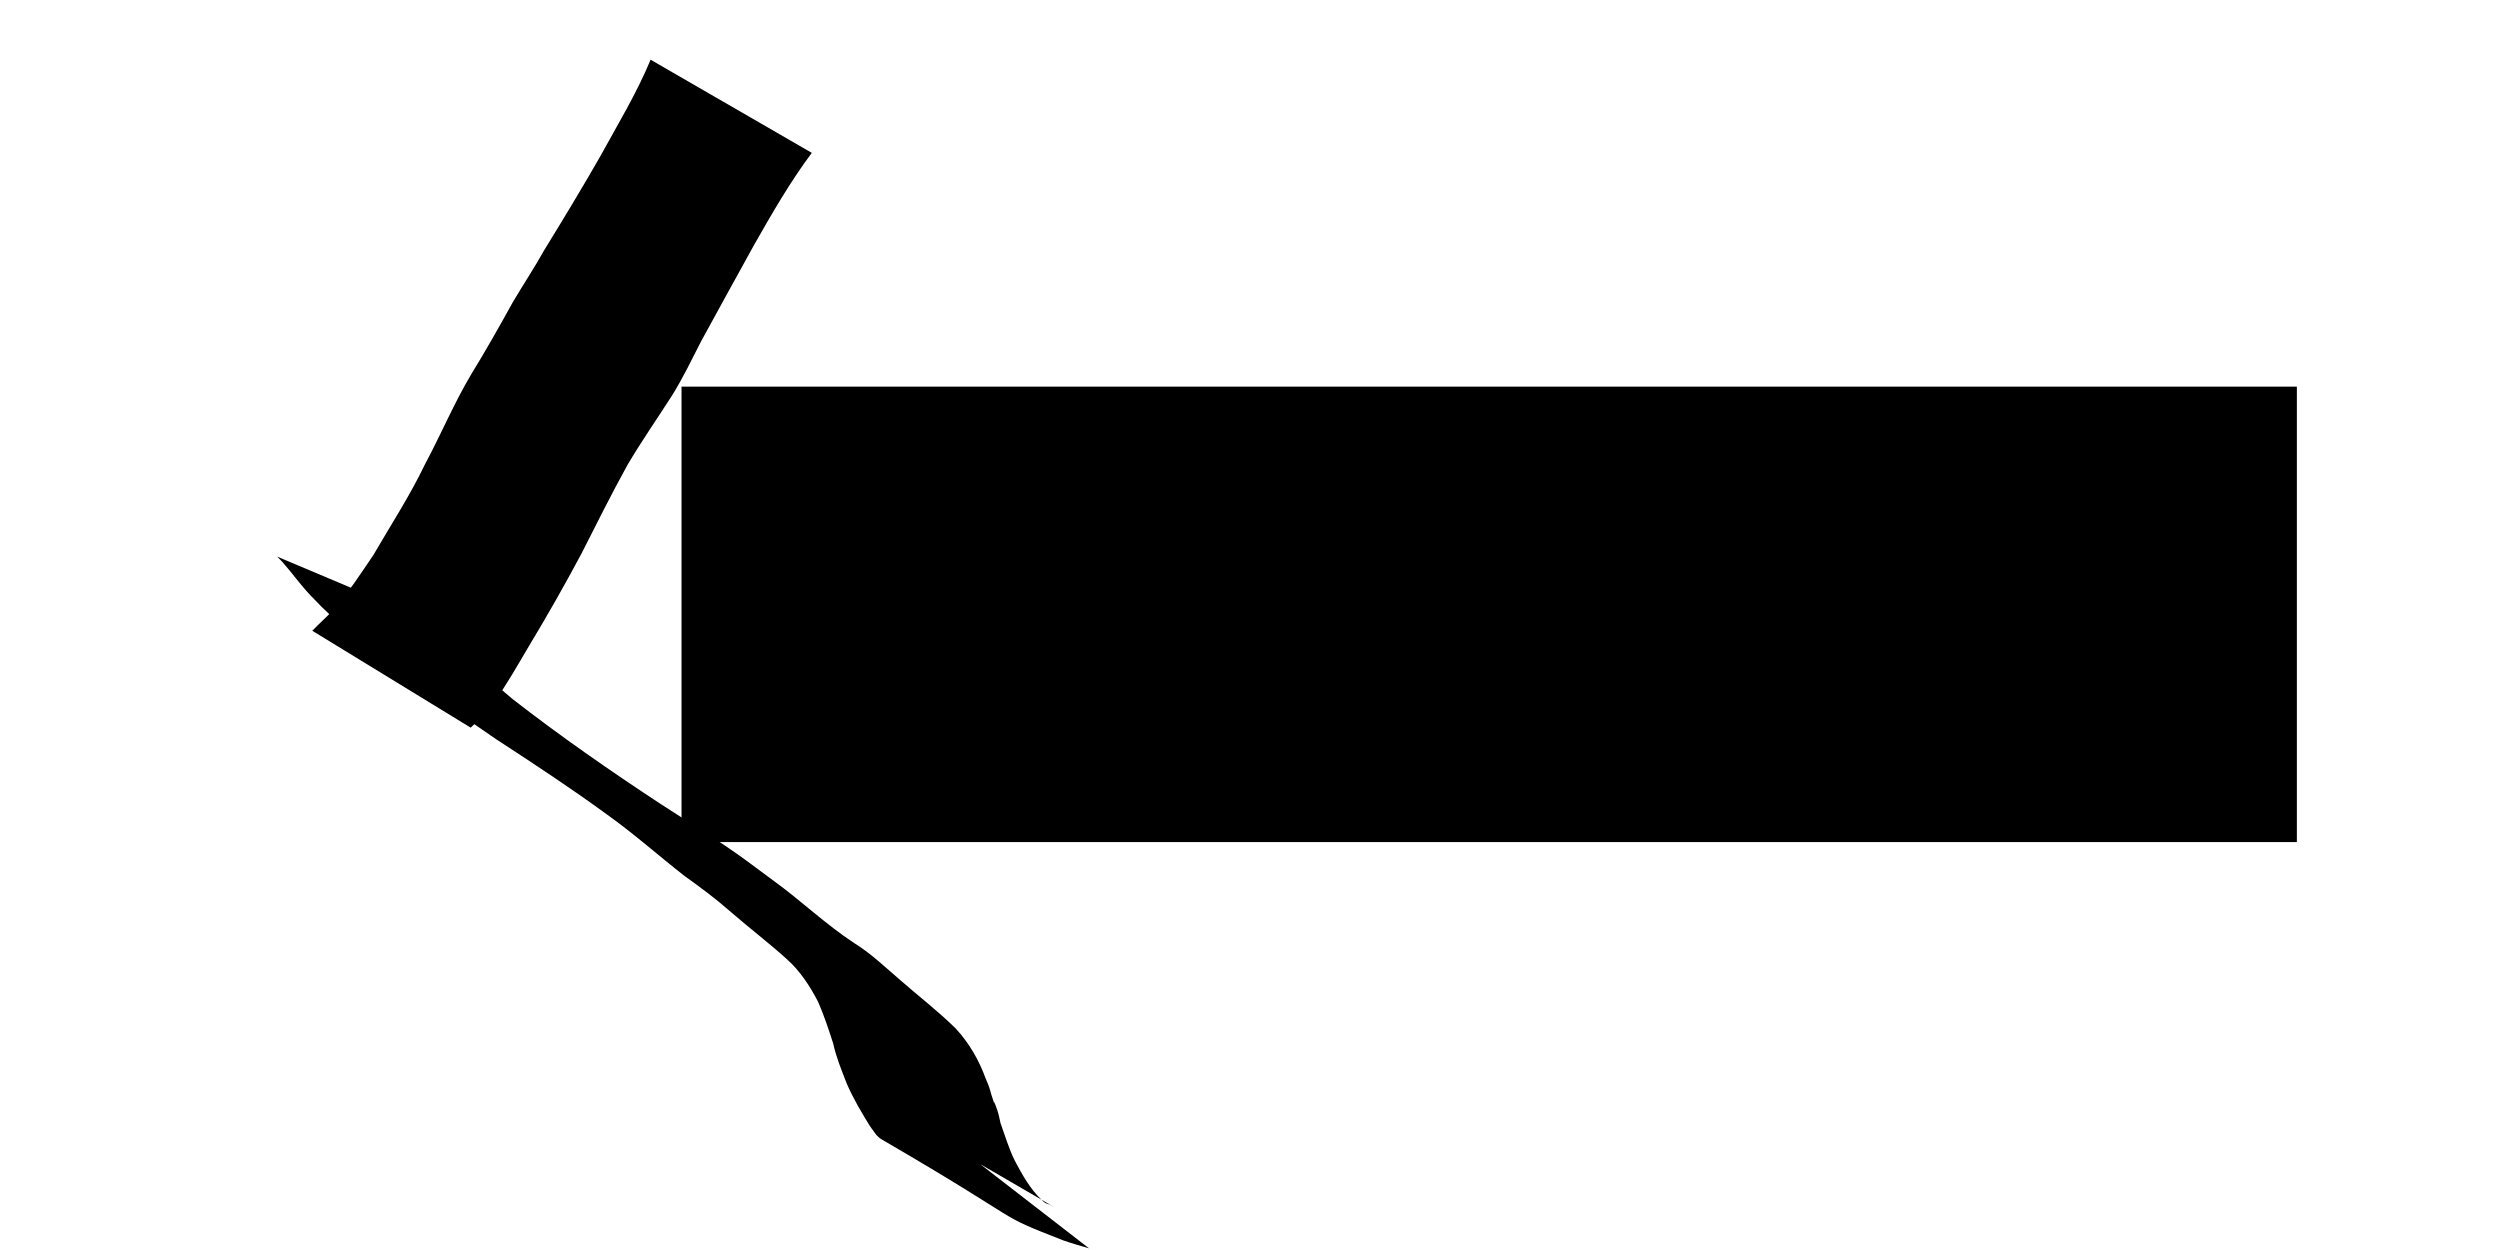
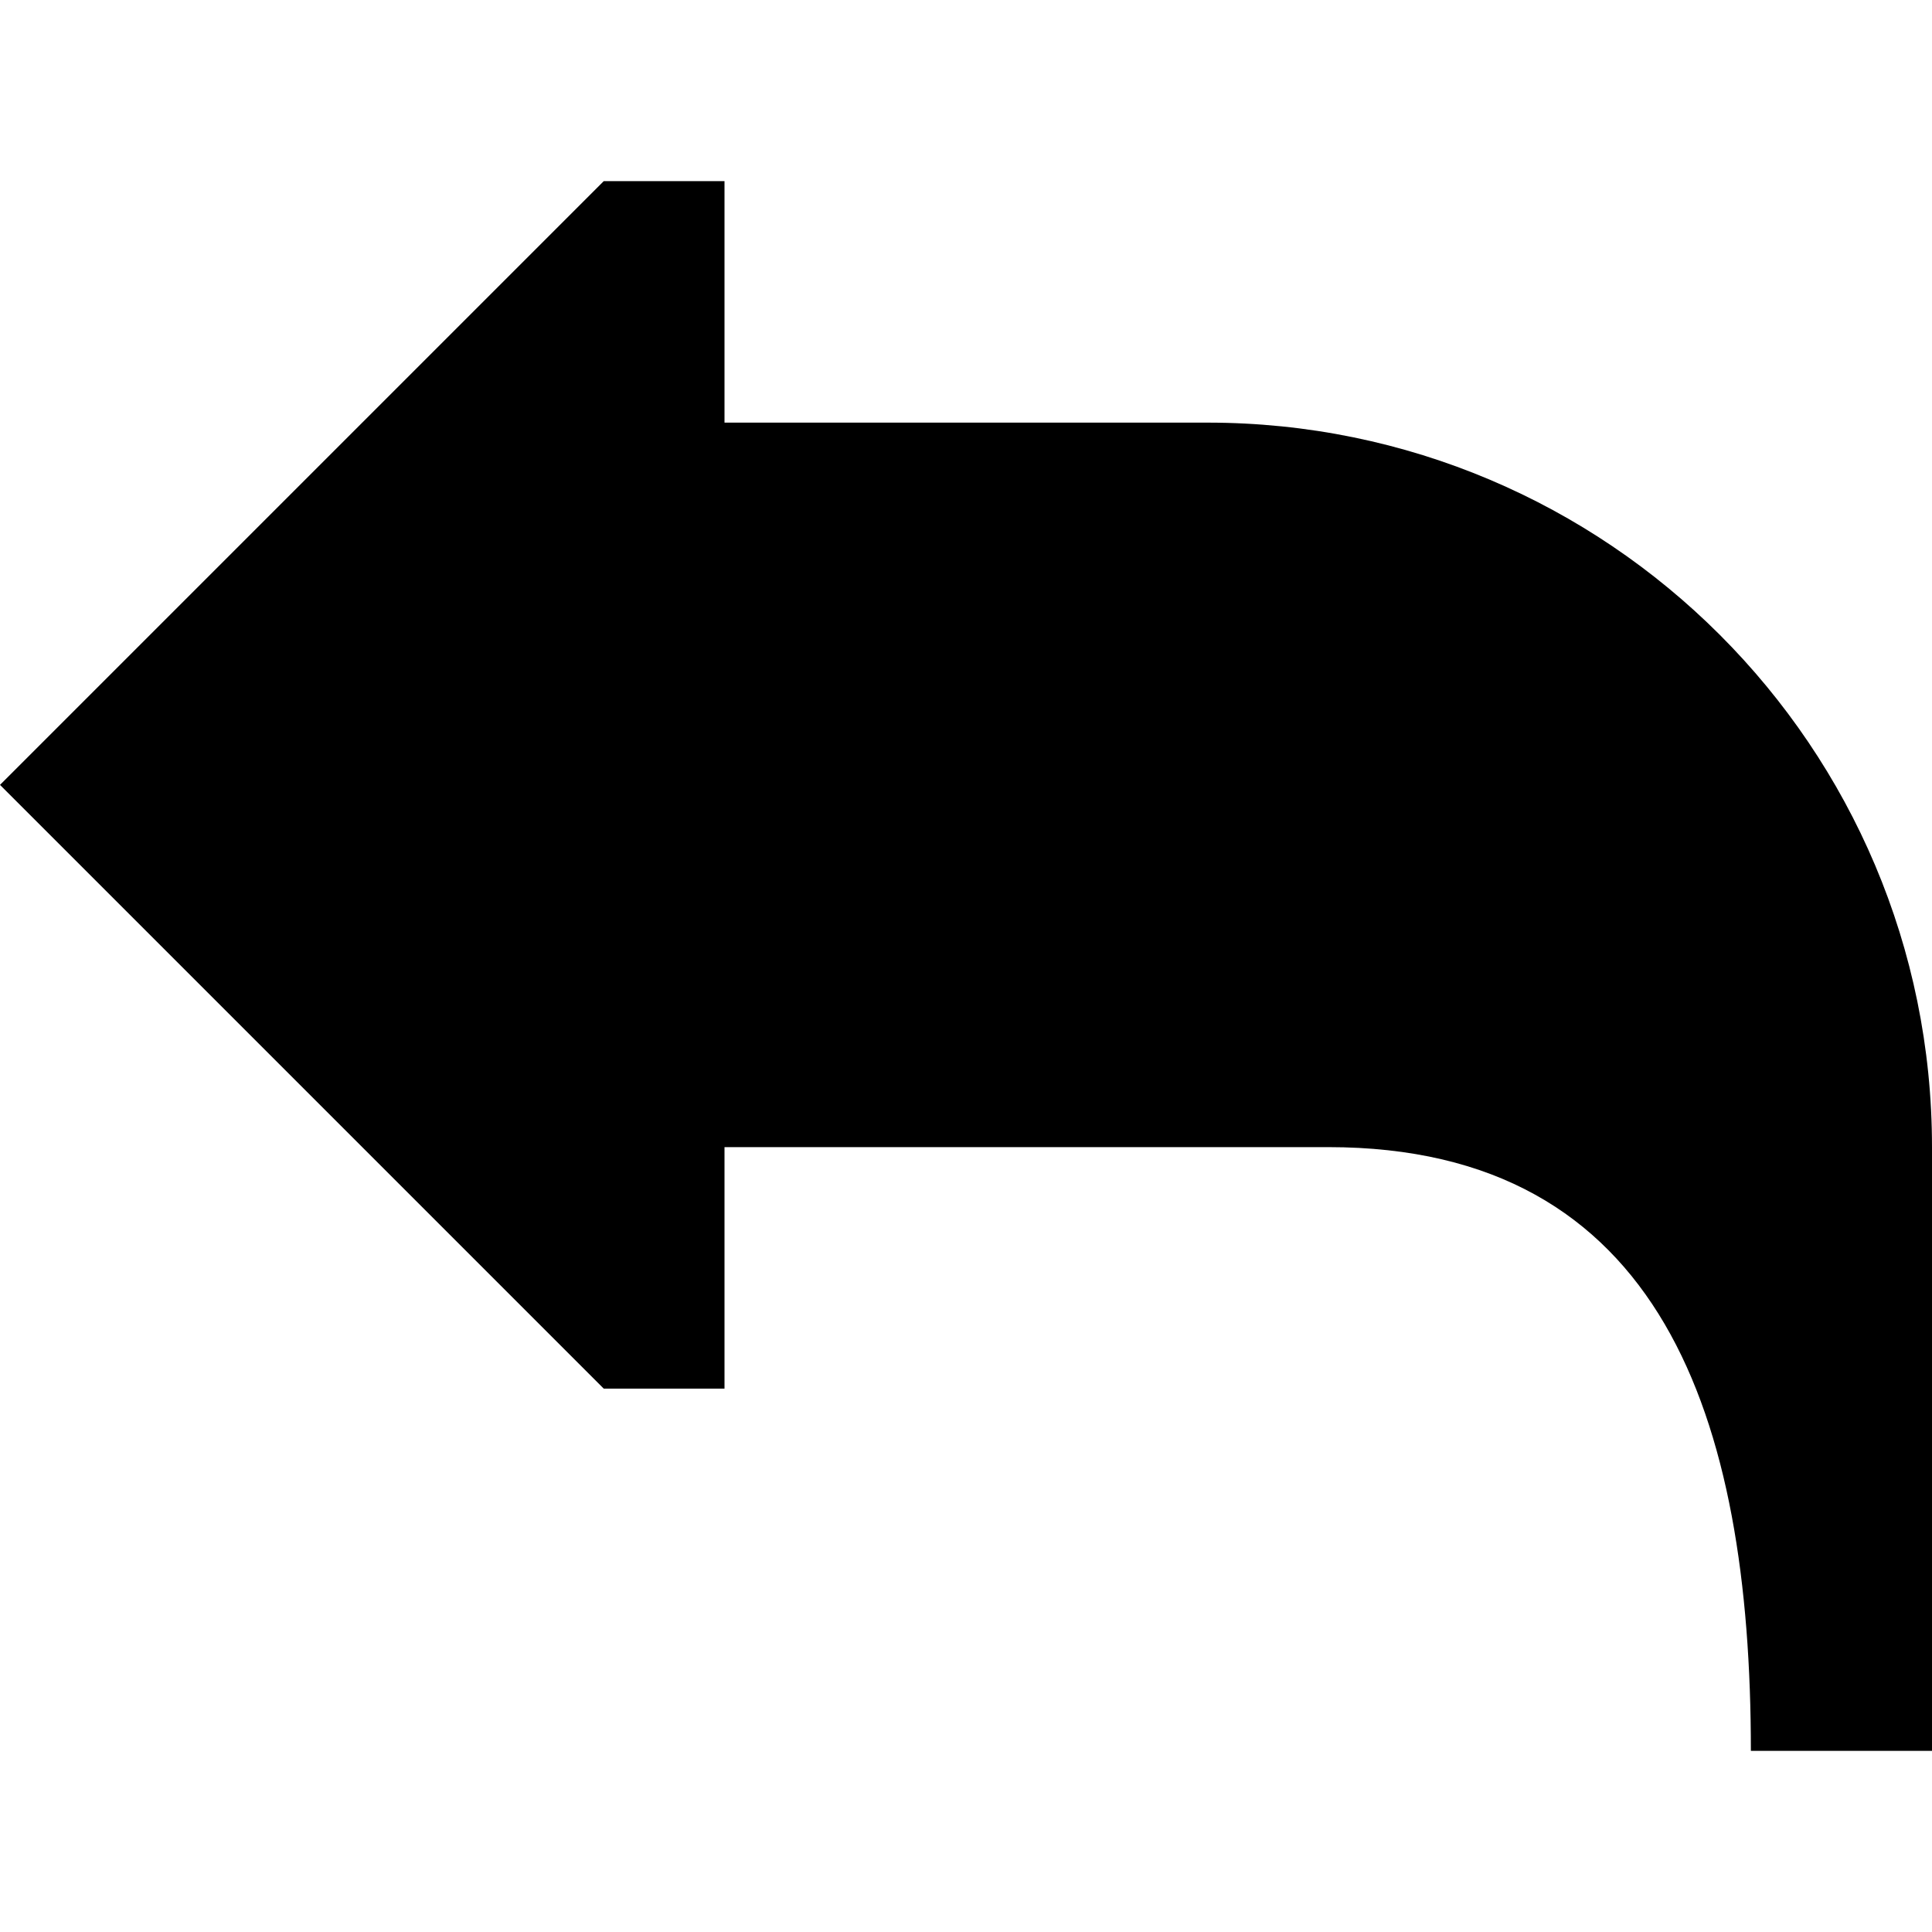
- <svg xmlns="http://www.w3.org/2000/svg" version="1.1" id="svg2" width="200" height="100" viewBox="0 0 200 100">
-   <defs id="defs6">
-     <rect x="37.221" y="68.414" width="23.591" height="40.367" id="rect381" />
-   </defs>
-   <g id="g8">
-     <rect style="fill:#000000" id="rect222" width="129.227" height="36.435" x="54.522" y="30.931" />
-     <path style="fill:#000000" id="path287" d="m 52.048,4.776 c -1.111,2.681 -2.621,5.167 -4.014,7.706 -1.451,2.542 -2.968,5.045 -4.501,7.538 -0.793,1.426 -1.7,2.783 -2.527,4.189 -1.068,1.935 -2.157,3.861 -3.315,5.744 -1.377,2.318 -2.417,4.809 -3.689,7.184 -1.205,2.515 -2.731,4.853 -4.129,7.26 -0.996,1.471 -1.974,2.969 -3.129,4.321 -0.568,0.6 -1.188,1.145 -1.761,1.743 0,0 12.673,7.752 12.673,7.752 v 0 c 0.624,-0.616 1.289,-1.196 1.793,-1.92 1.073,-1.489 1.968,-3.095 2.905,-4.672 1.454,-2.406 2.838,-4.853 4.163,-7.331 1.202,-2.374 2.392,-4.758 3.677,-7.087 1.125,-1.909 2.391,-3.721 3.584,-5.586 0.866,-1.396 1.576,-2.877 2.324,-4.338 1.401,-2.578 2.828,-5.142 4.241,-7.713 1.427,-2.507 2.871,-5.023 4.602,-7.336 0,0 -12.896,-7.453 -12.896,-7.453 z" />
-     <path style="fill:#000000" id="path289" d="m 22.168,44.527 c 0.148,0.152 0.304,0.298 0.445,0.457 0.759,0.861 1.413,1.786 2.205,2.624 1.439,1.522 1.638,1.623 3.301,3.083 3.73,3.001 7.641,5.774 11.599,8.465 2.995,1.95 5.979,3.913 8.865,6.022 2.147,1.53 4.115,3.288 6.191,4.909 1.238,0.883 2.458,1.788 3.601,2.792 1.497,1.307 3.081,2.507 4.557,3.839 1.081,0.961 1.849,2.153 2.514,3.421 0.47,1.079 0.842,2.199 1.202,3.319 0.248,1.124 0.687,2.191 1.105,3.26 0.515,1.181 1.174,2.29 1.85,3.384 0.006,0.008 0.508,0.698 0.514,0.704 0.124,0.129 0.257,0.253 0.411,0.343 12.22,7.113 8.723,5.811 14.519,8.077 0.684,0.241 1.383,0.439 2.079,0.643 0,0 -11.677,-9.035 -11.677,-9.035 v 0 c -0.668,-0.221 -1.336,-0.441 -1.978,-0.732 -0.232,-0.101 -0.466,-0.195 -0.695,-0.302 -0.197,-0.092 -0.77,-0.403 -0.582,-0.293 4.05,2.371 8.116,4.713 12.17,7.077 0.133,0.077 -0.267,-0.152 -0.406,-0.217 -0.117,-0.055 -0.25,-0.077 -0.359,-0.145 -0.119,-0.074 -0.21,-0.185 -0.315,-0.277 -0.883,-0.851 -1.518,-1.99 -2.087,-3.063 -0.479,-0.972 -0.795,-2.017 -1.156,-3.036 -0.088,-0.398 -0.151,-0.744 -0.29,-1.129 -0.543,-1.509 0.107,0.567 -0.432,-1.111 -0.072,-0.223 -0.121,-0.454 -0.199,-0.675 -0.077,-0.218 -0.175,-0.428 -0.263,-0.642 -0.541,-1.485 -1.328,-2.853 -2.407,-4.018 -1.395,-1.369 -2.937,-2.562 -4.409,-3.844 -1.204,-1.034 -2.353,-2.142 -3.709,-2.984 -2.288,-1.501 -4.264,-3.408 -6.481,-5.009 -0.915,-0.666 -1.81,-1.359 -2.734,-2.013 -2.063,-1.461 -4.231,-2.773 -6.346,-4.155 -4.013,-2.641 -7.969,-5.388 -11.761,-8.339 -0.563,-0.485 -1.142,-0.952 -1.689,-1.455 -1.313,-1.207 -2.489,-2.585 -3.381,-4.133 0,0 -13.771,-5.812 -13.771,-5.812 z" />
+ <svg xmlns="http://www.w3.org/2000/svg" fill="#000000" height="800px" width="800px" version="1.1" id="Layer_1" viewBox="0 0 512 512" xml:space="preserve">
+   <g>
+     <g>
+       <path d="M320,112H192V48h-32L0,208l160,160h32v-64h160c88.365,0,112,71.635,112,160h48V304C512,197.962,426.038,112,320,112z" />
+     </g>
  </g>
</svg>
